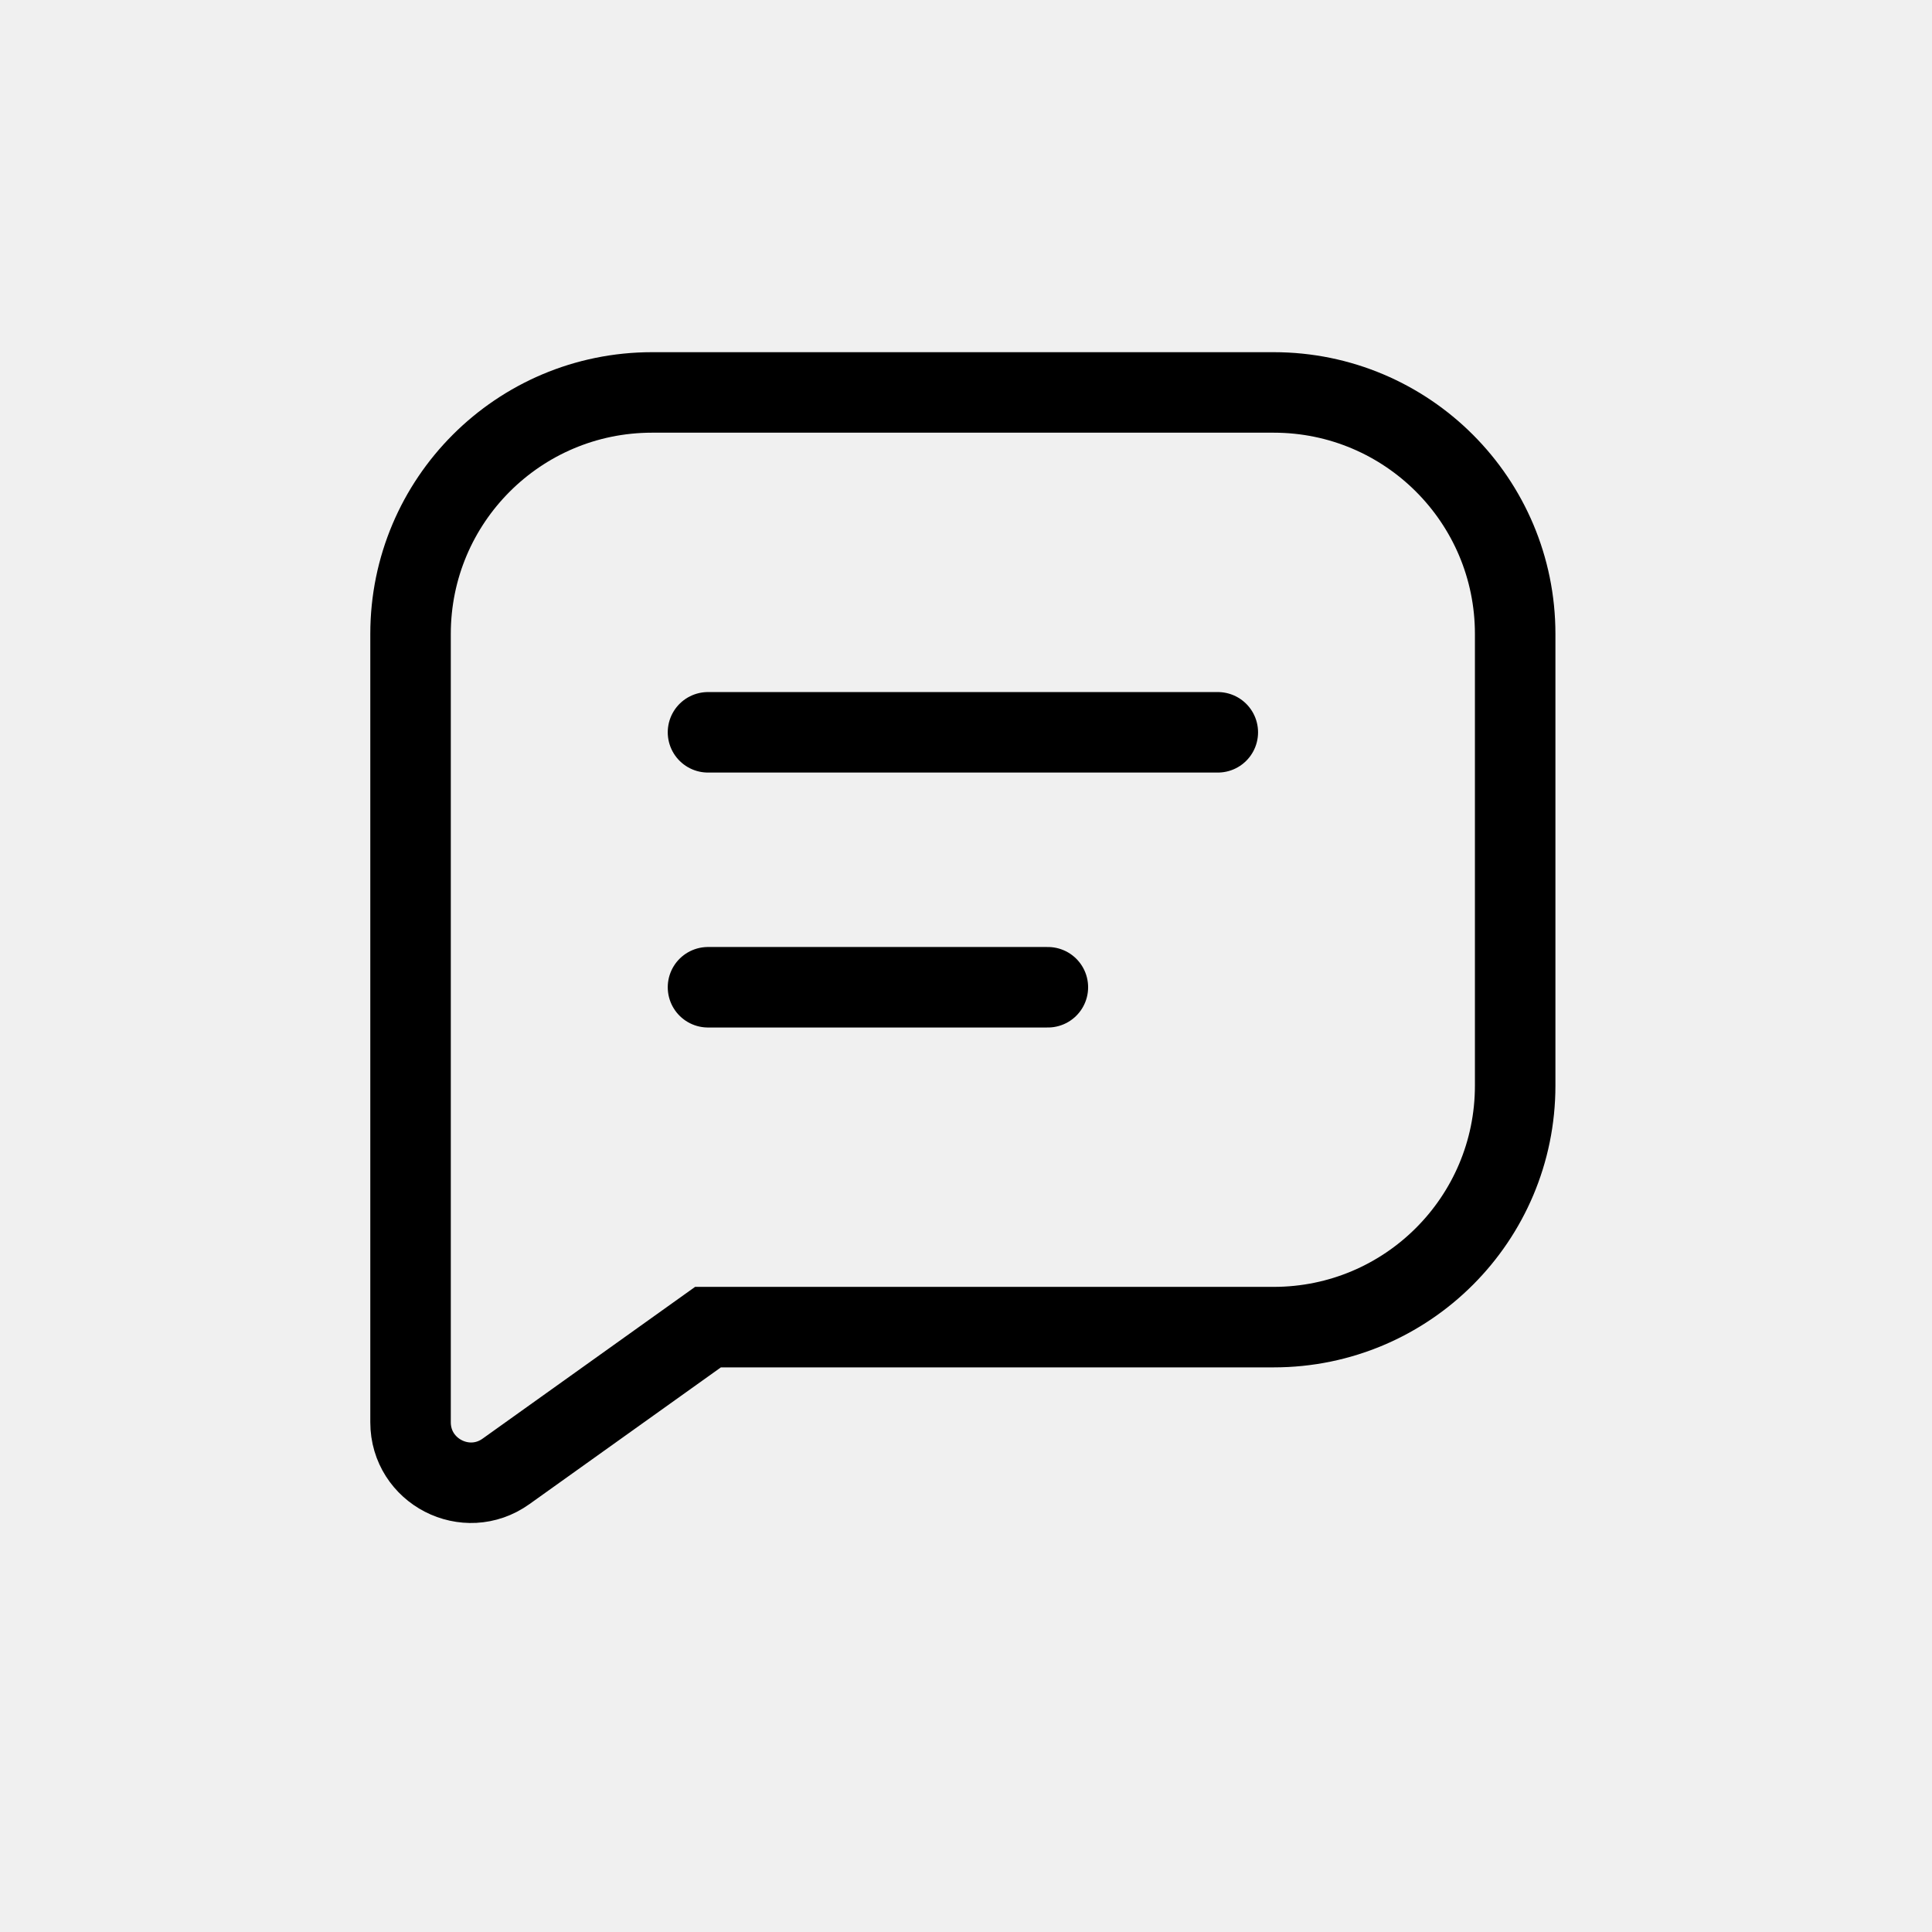
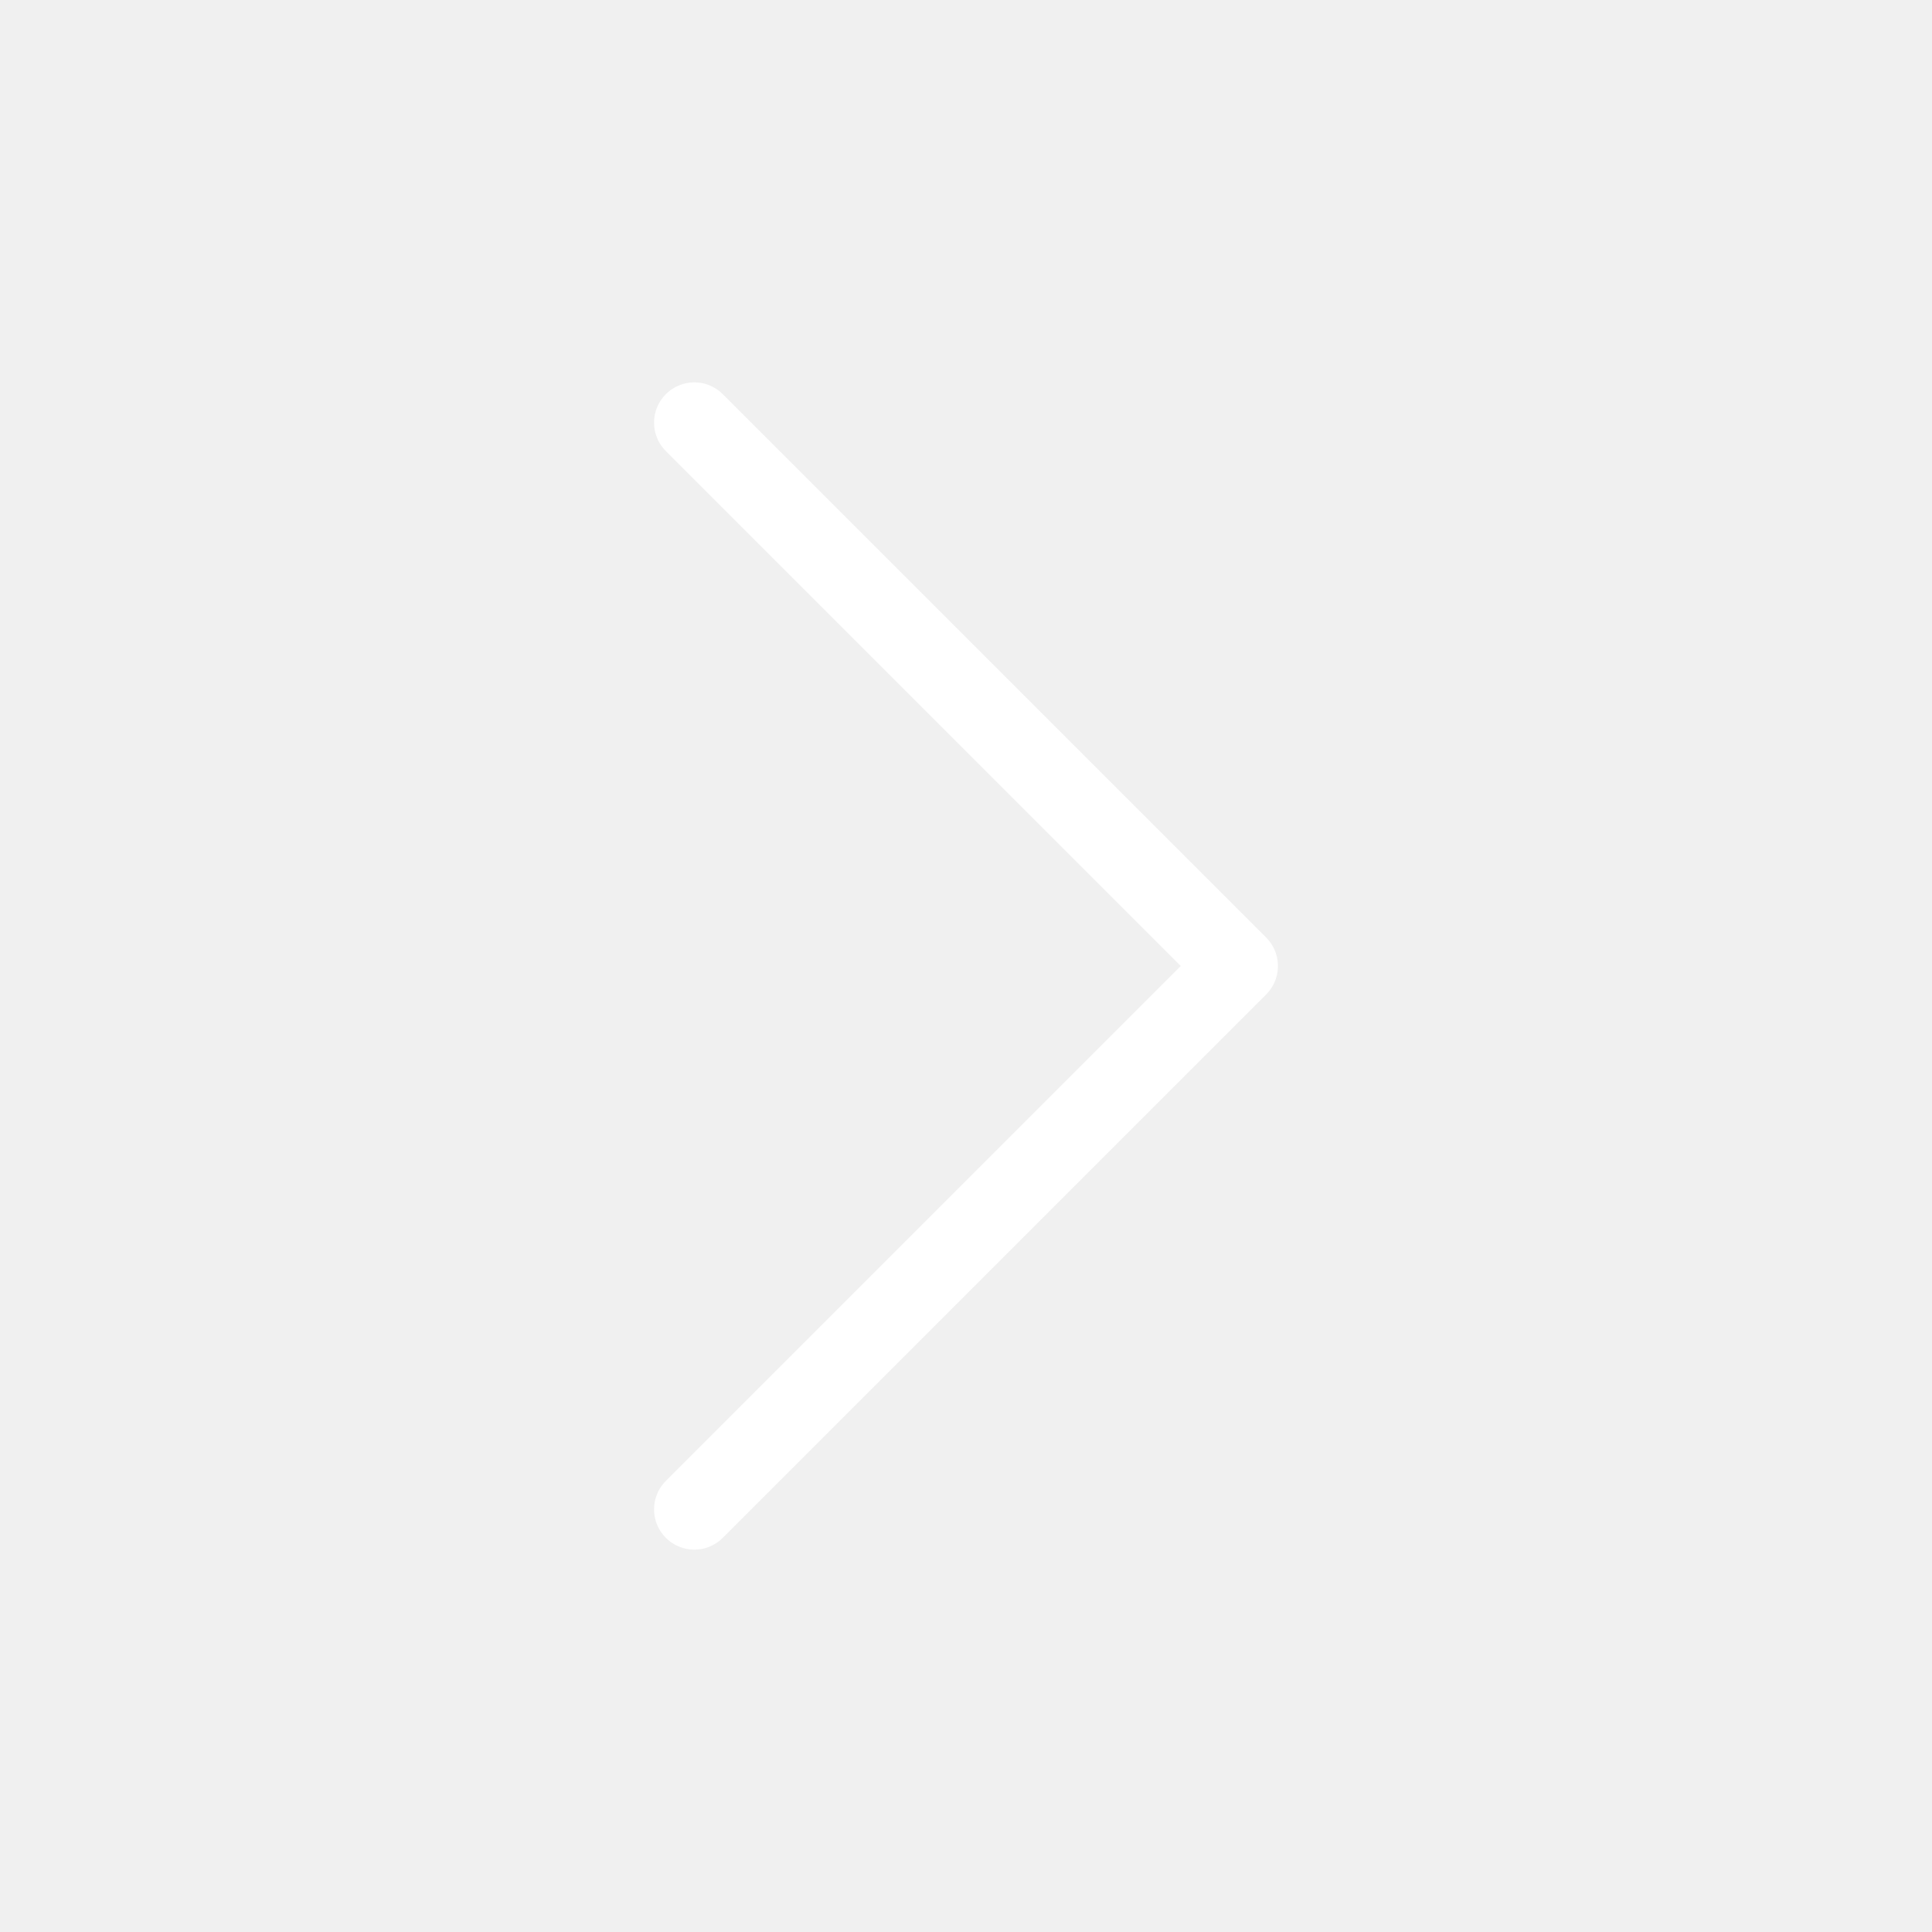
<svg xmlns="http://www.w3.org/2000/svg" width="24" height="24" viewBox="0 0 24 24" fill="none">
-   <path d="M15.128 9.097L8.795 9.097M13.017 12.264H8.795M5.1 7.875L5.1 17.668C5.1 18.278 5.79 18.633 6.286 18.278L8.795 16.486L15.822 16.486C17.479 16.486 18.822 15.143 18.822 13.486V7.875C18.822 6.218 17.479 4.875 15.822 4.875L8.1 4.875C6.443 4.875 5.1 6.218 5.1 7.875Z" stroke="black" stroke-linecap="round" />
+   <path d="M8.625 5.25L15.375 12L8.625 18.75" stroke="white" stroke-linecap="round" stroke-linejoin="round" />
</svg>
